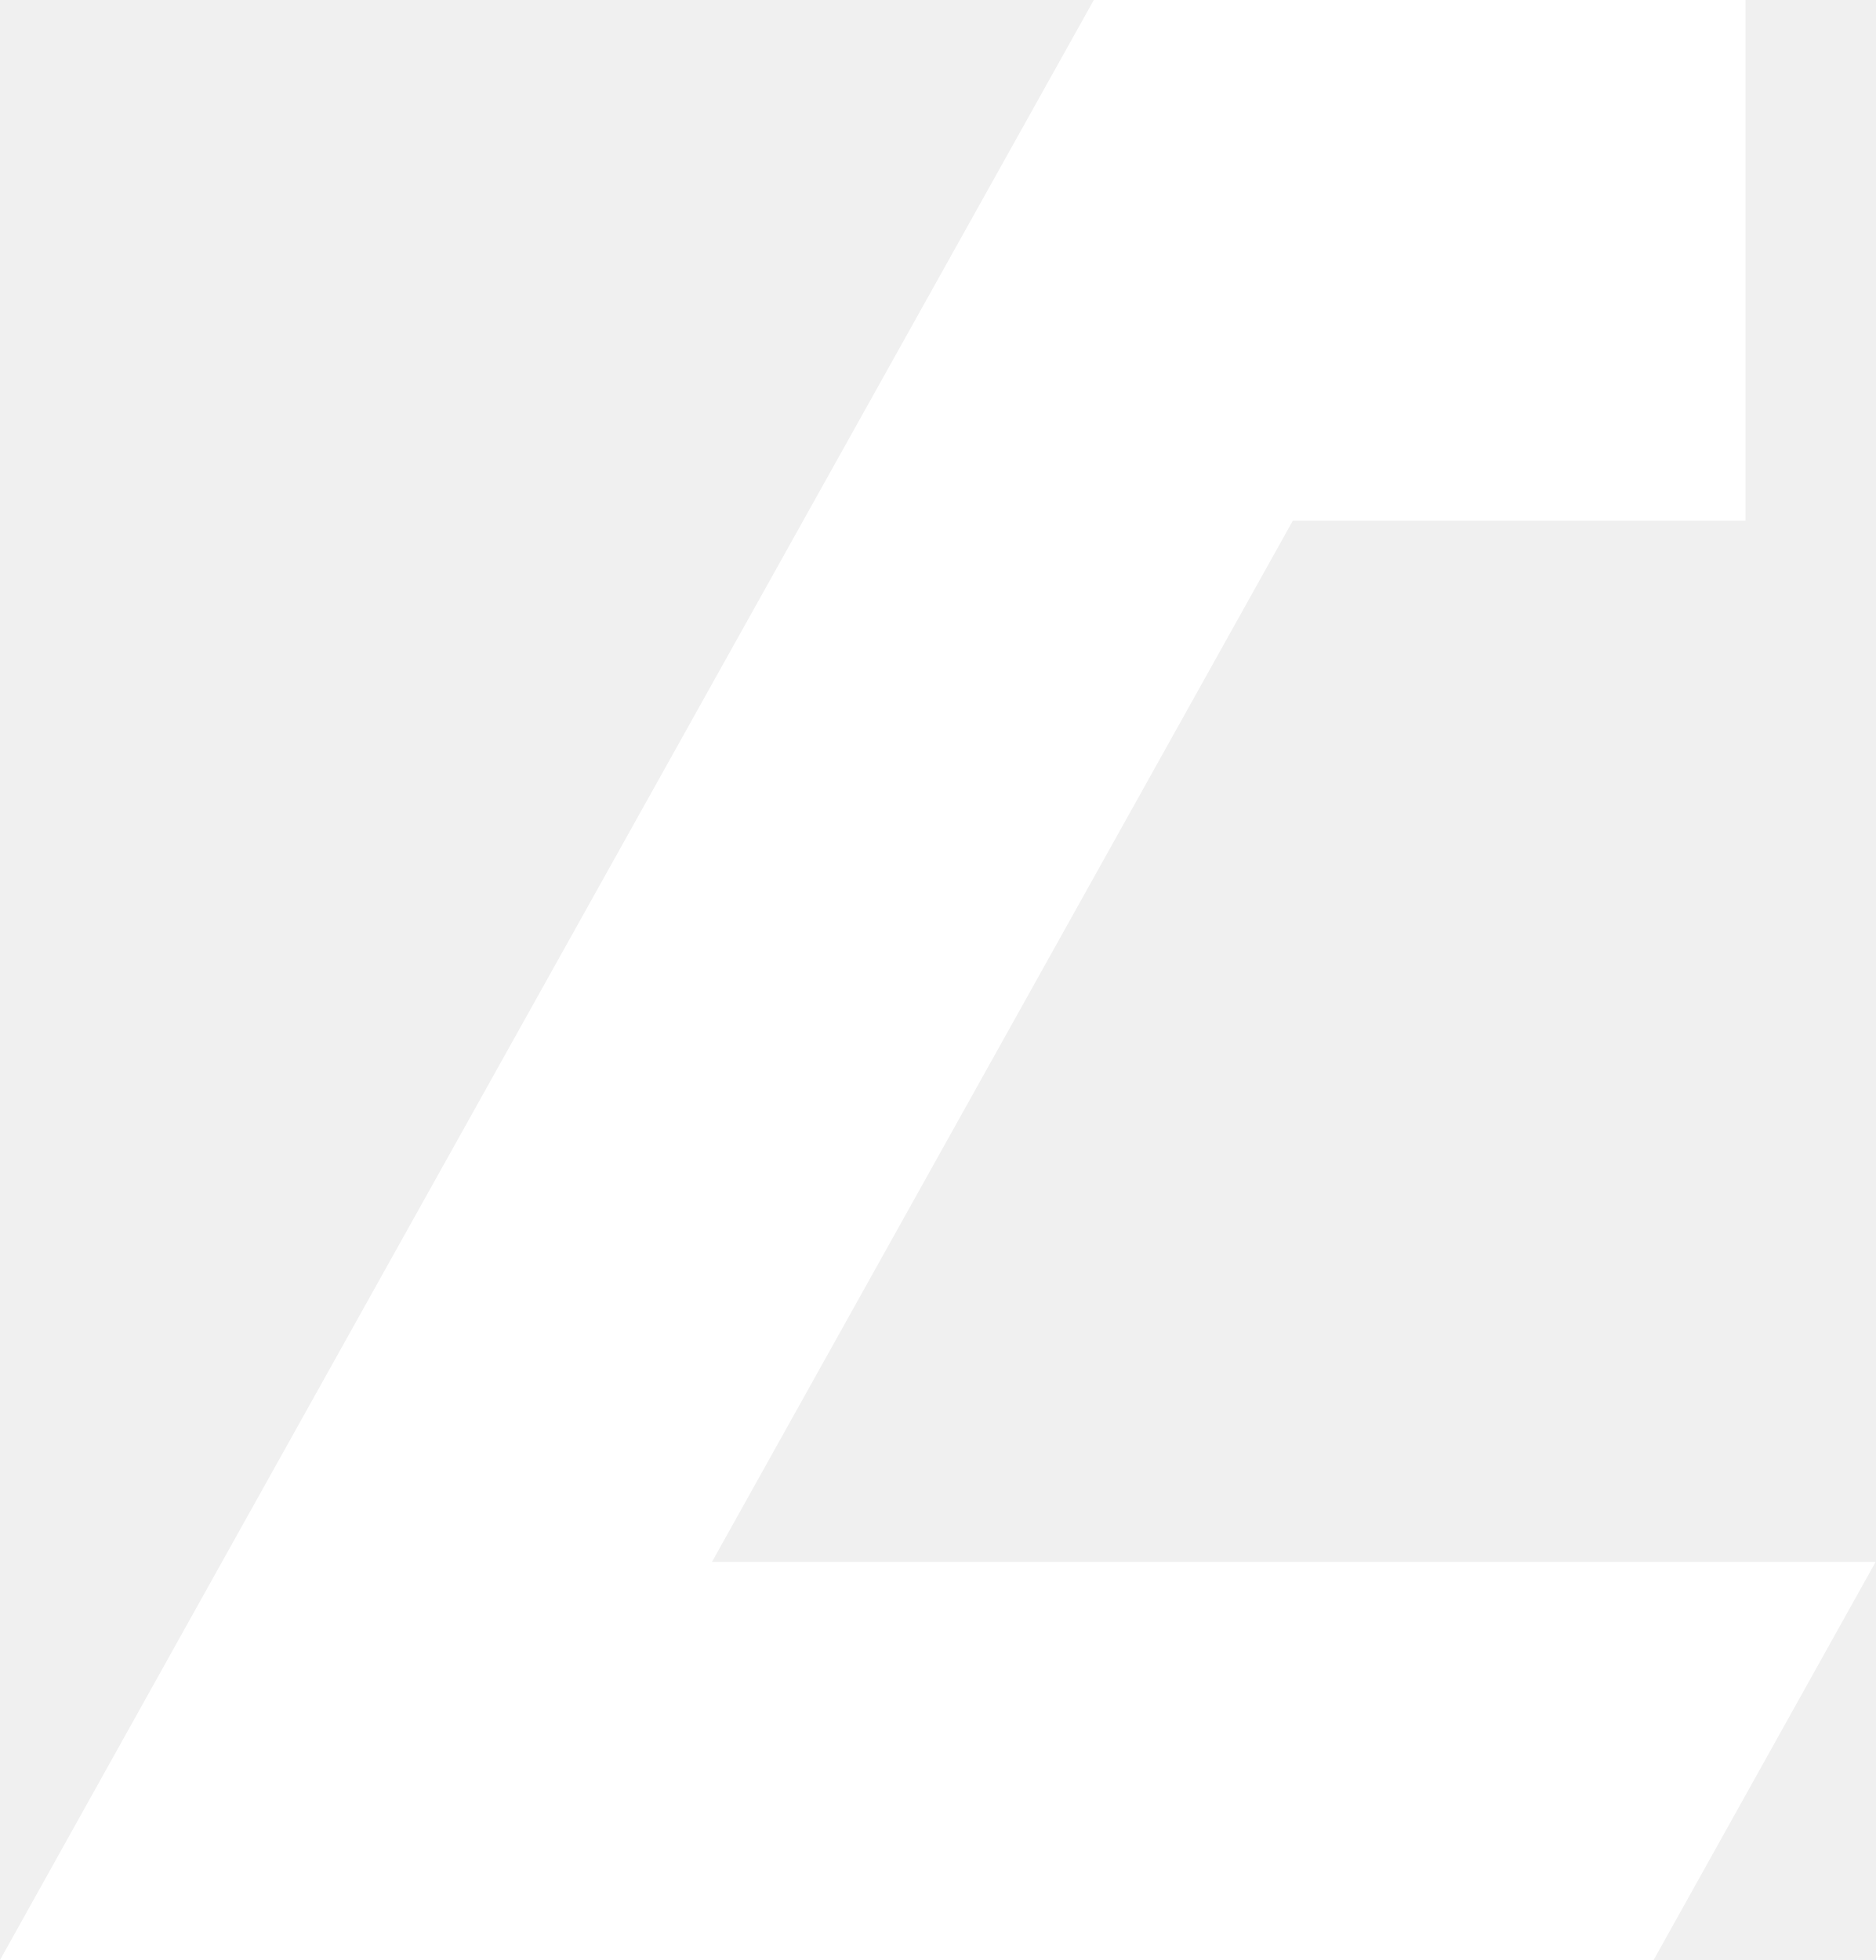
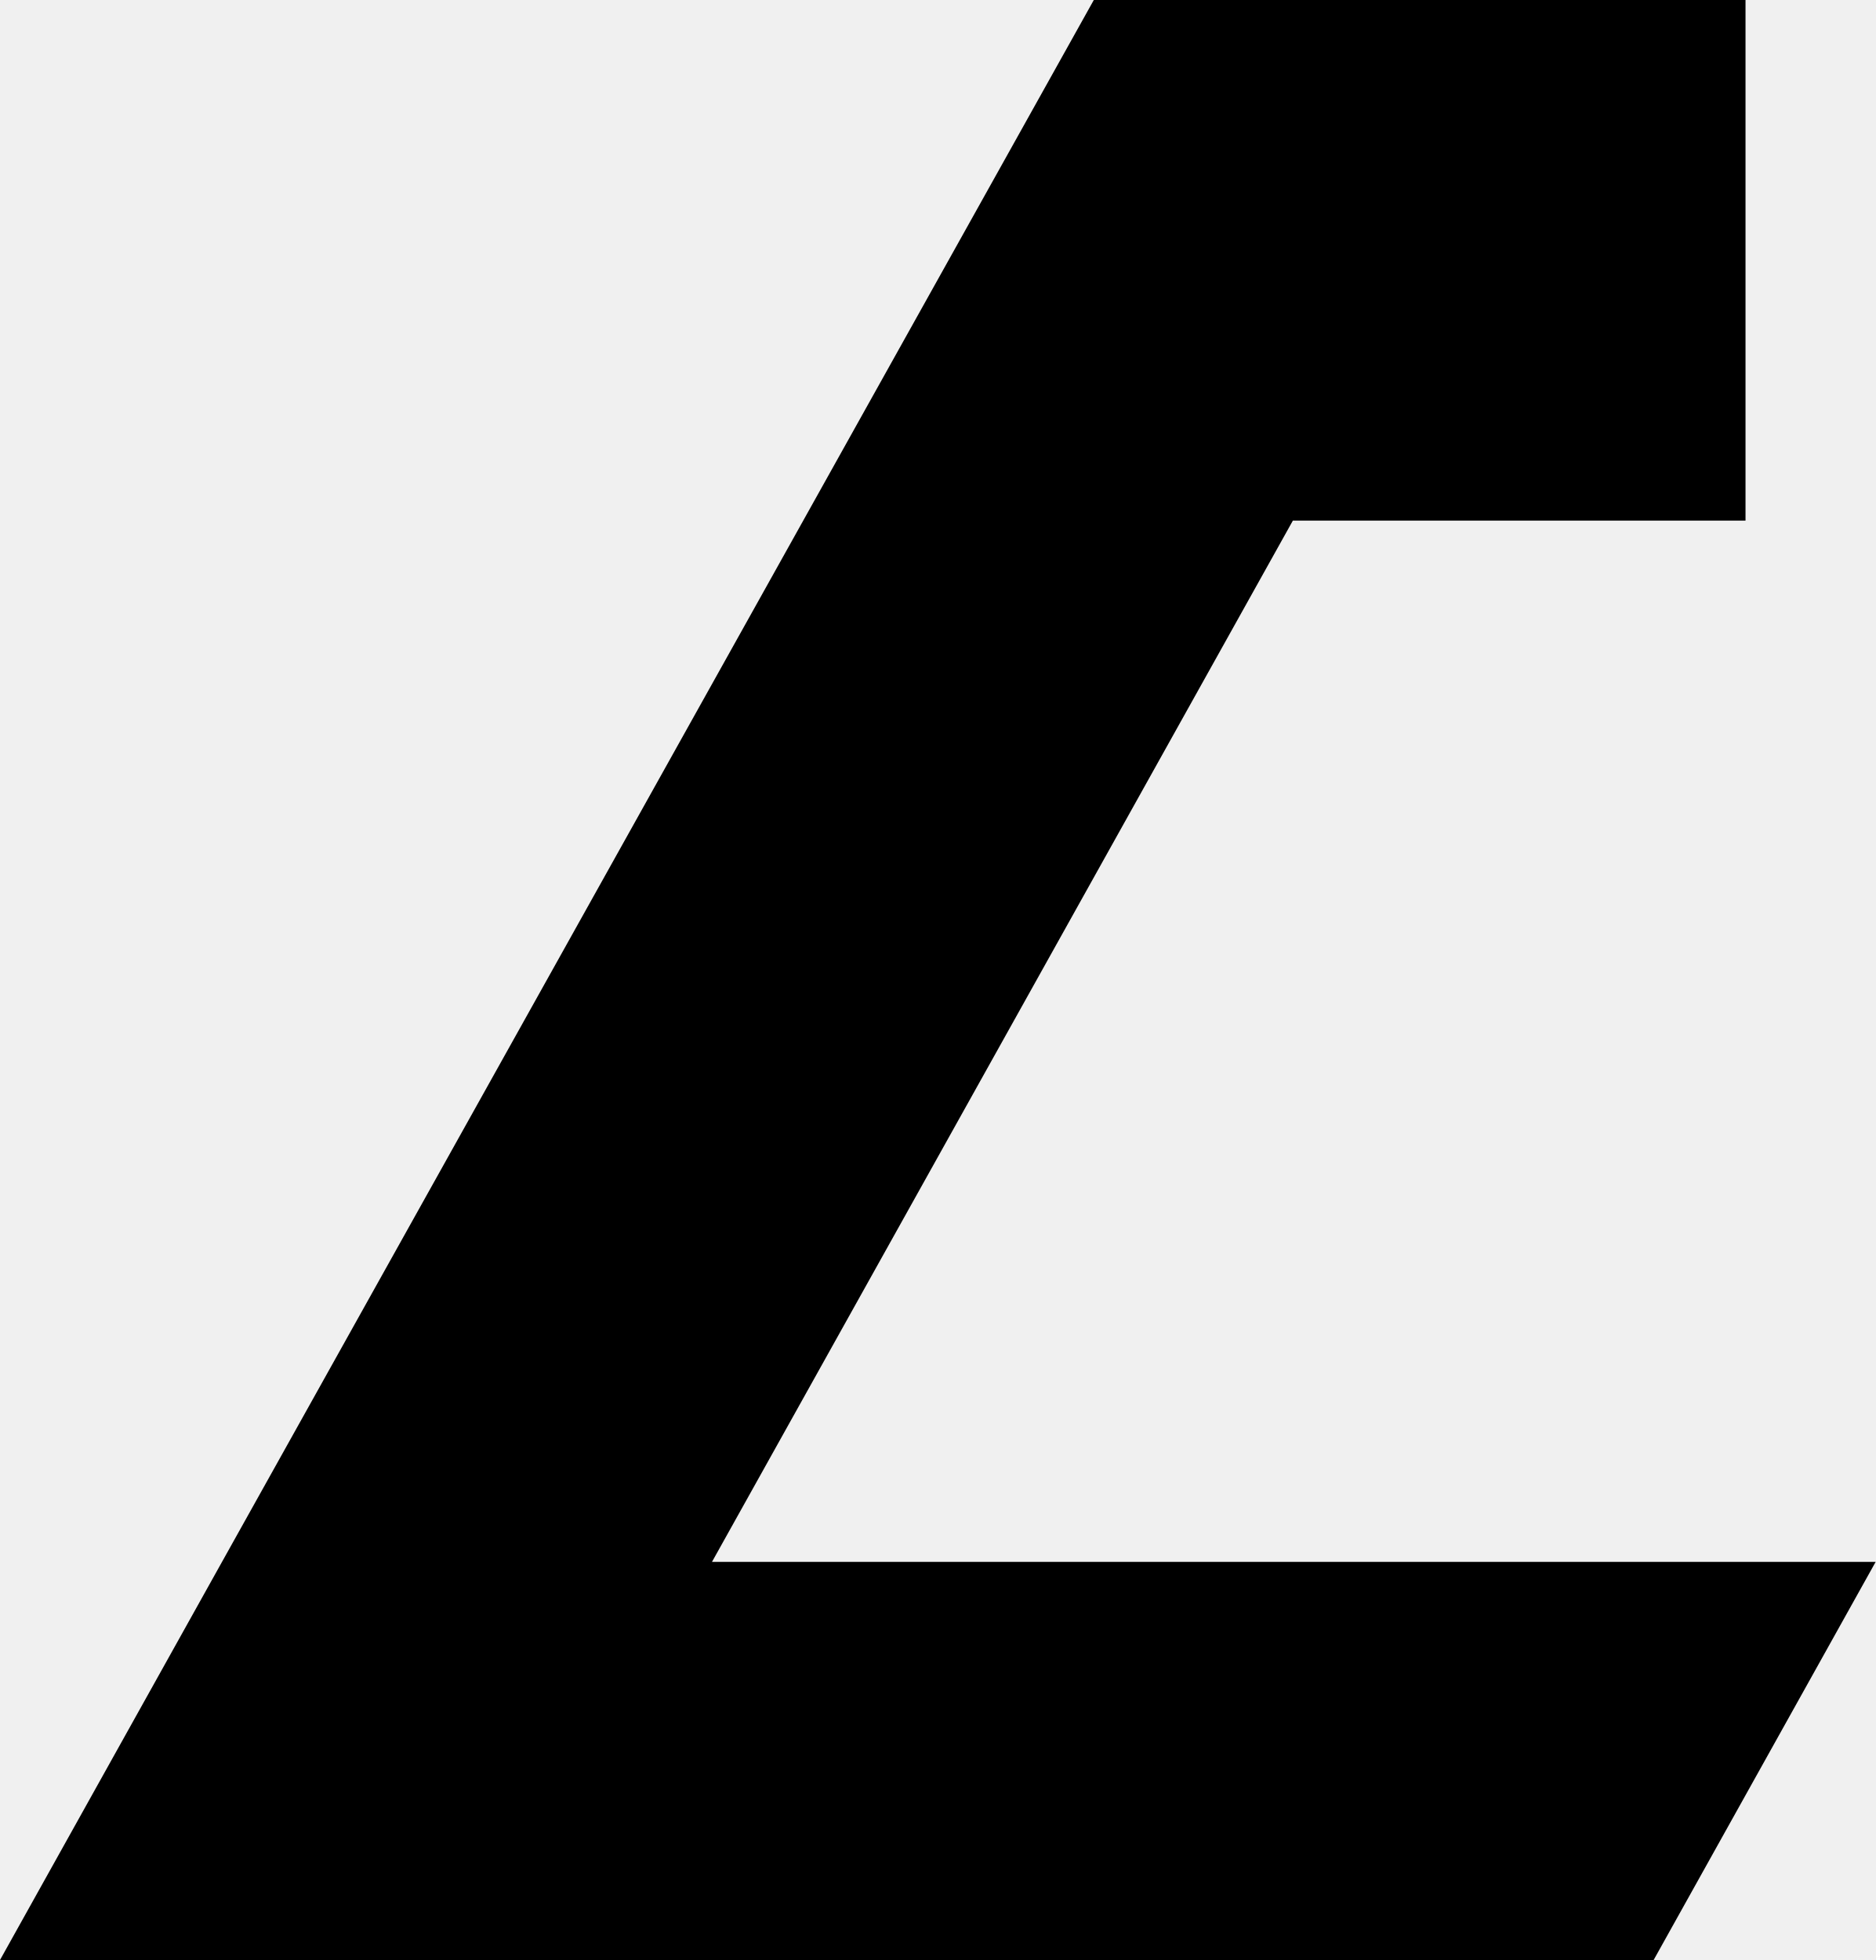
<svg xmlns="http://www.w3.org/2000/svg" width="143.553" height="150">
  <g transform="translate(-375.9267,204.0661) ">
-     <path d="     M 459.642,-204.066     L 392.919,-84.535     L 375.927,-54.066     L 502.488,-54.066     L 519.48,-84.535     L 430.419,-84.535     L 474.876,-164.222     L 509.52,-164.222     L 509.52,-204.066     L 497.142,-204.066     L 474.363,-204.066     L 459.642,-204.066 z    " style="     fill: #ffffff;     fill-opacity: 1;     stroke: none;     stroke-width: 6;     stroke-linecap: butt;     stroke-linejoin: round;     stroke-miterlimit: 4;     stroke-dashoffset: 3.6;     stroke-opacity: 1;    " />
+     <path d="     M 459.642,-204.066     L 392.919,-84.535     L 375.927,-54.066     L 502.488,-54.066     L 519.48,-84.535     L 430.419,-84.535     L 474.876,-164.222     L 509.52,-164.222     L 509.52,-204.066     L 497.142,-204.066     L 474.363,-204.066     L 459.642,-204.066 z    " />
  </g>
</svg>
